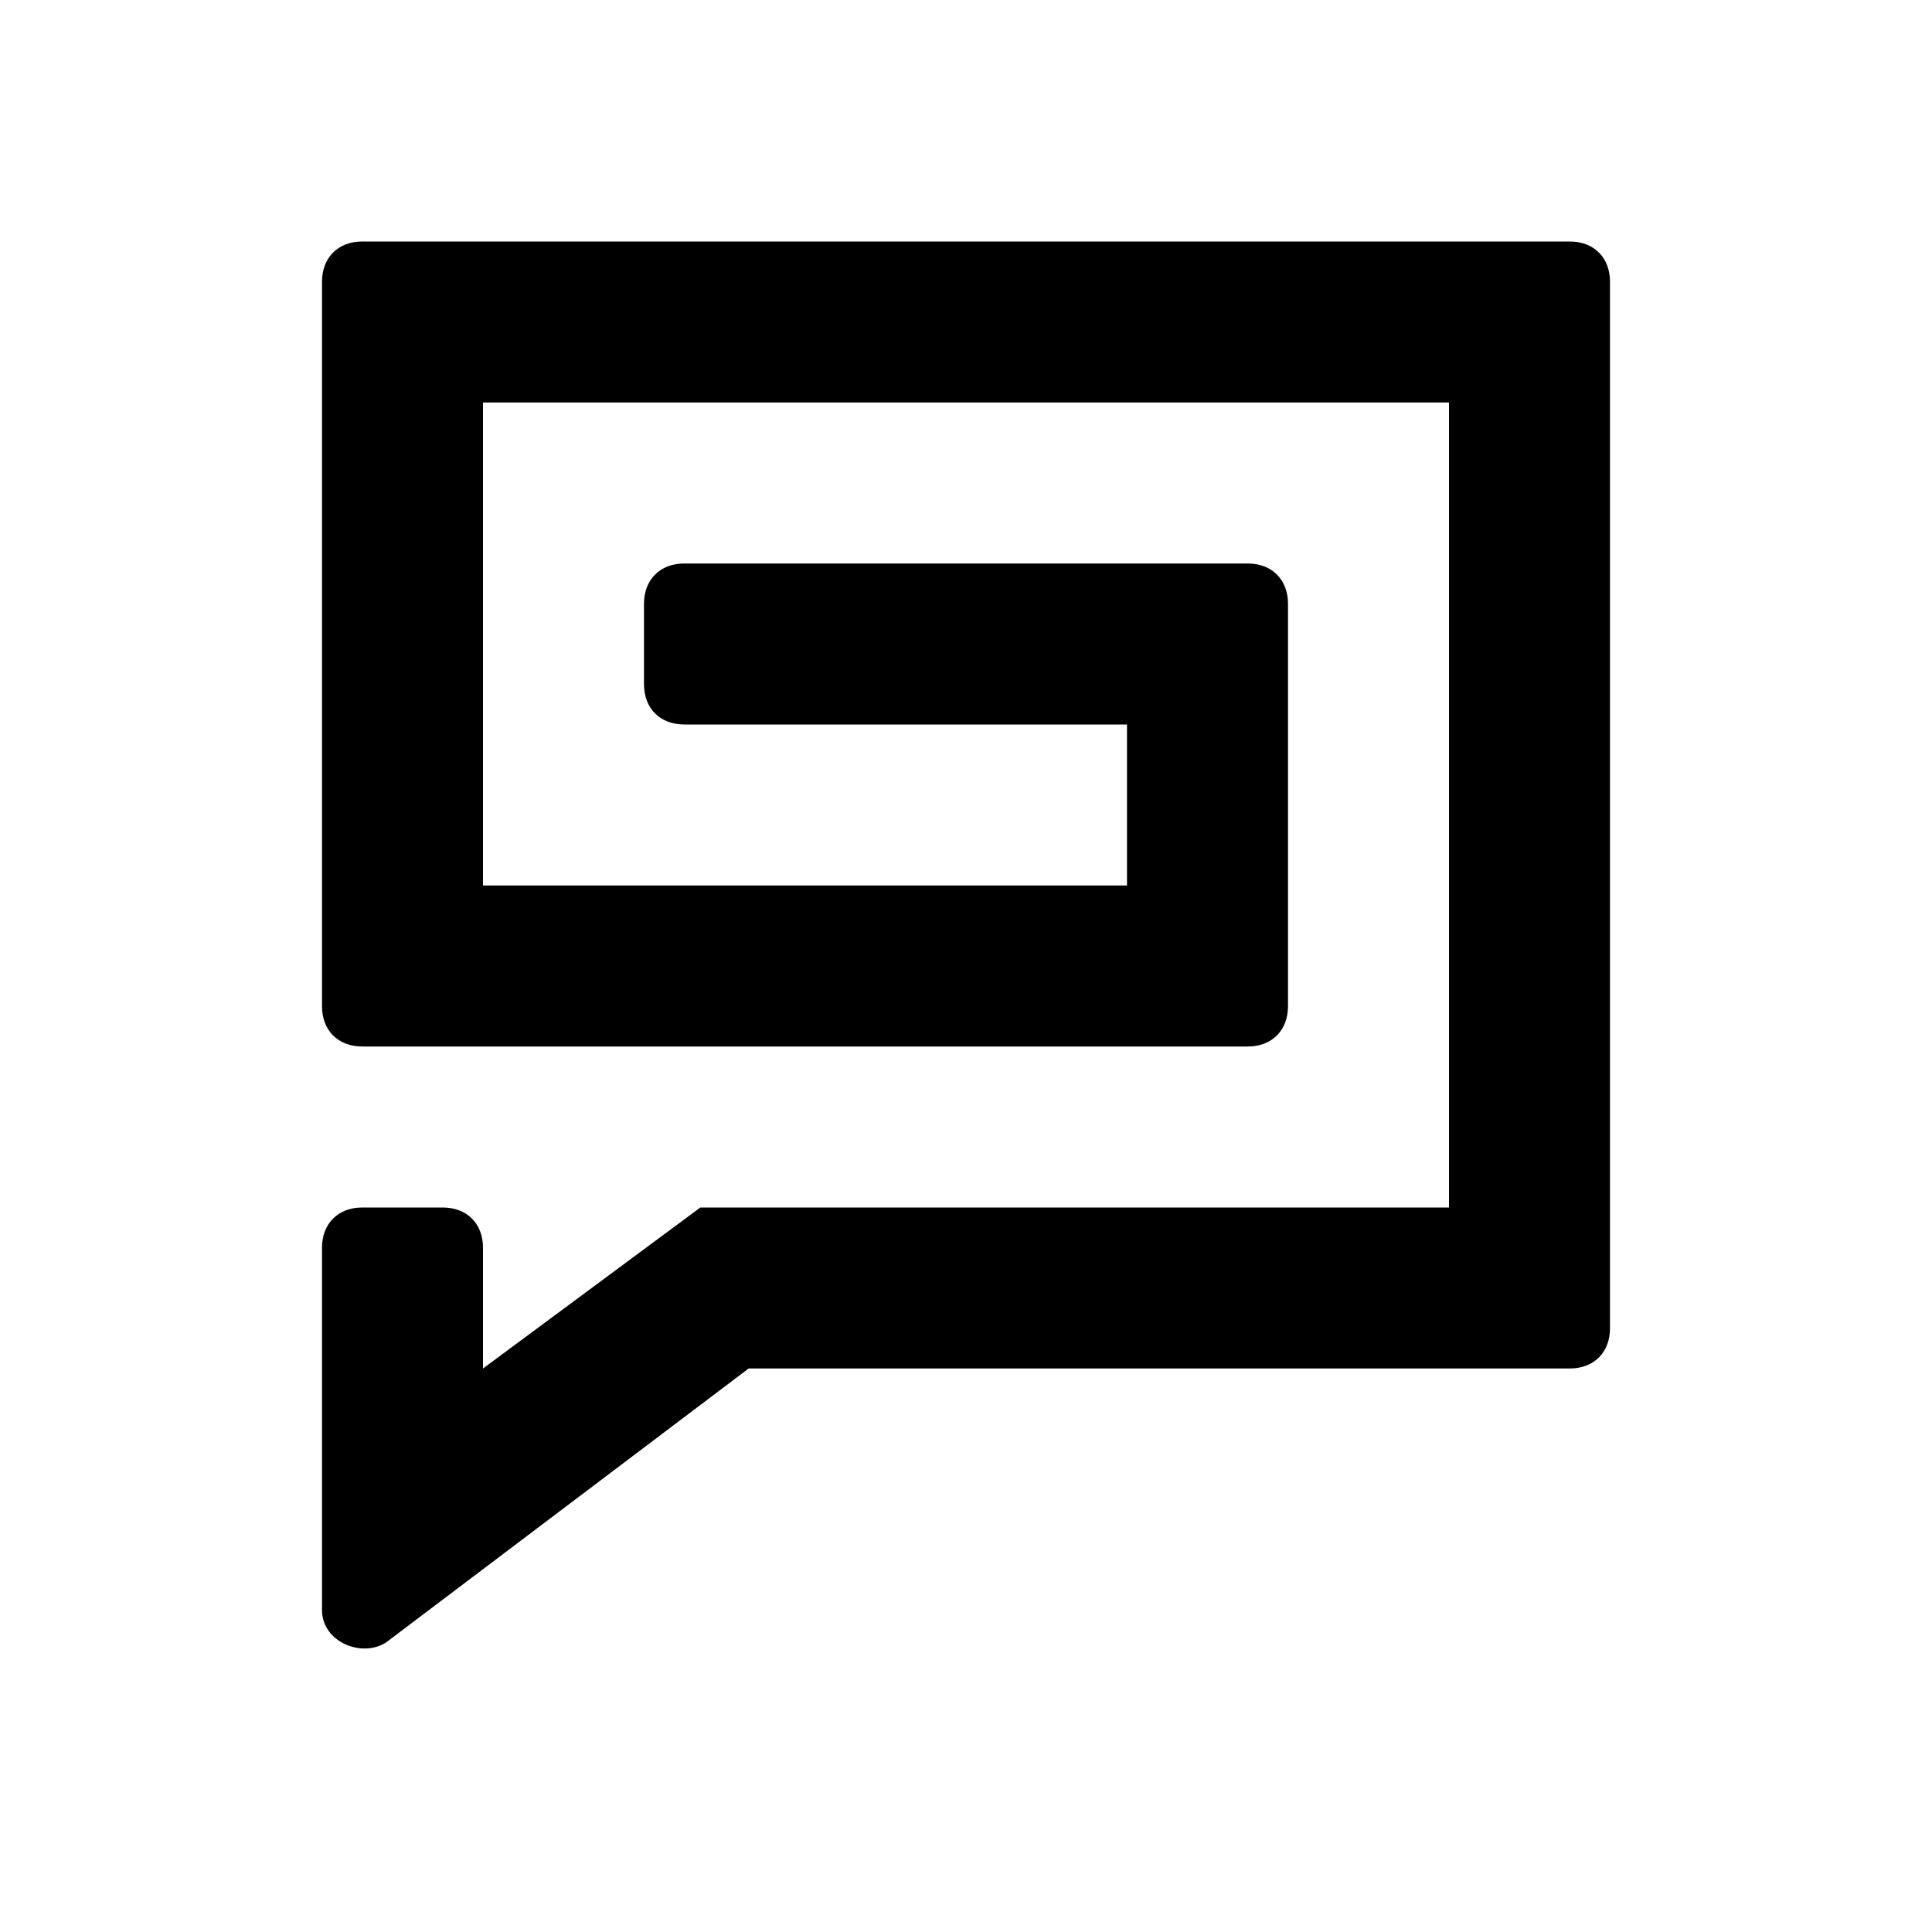
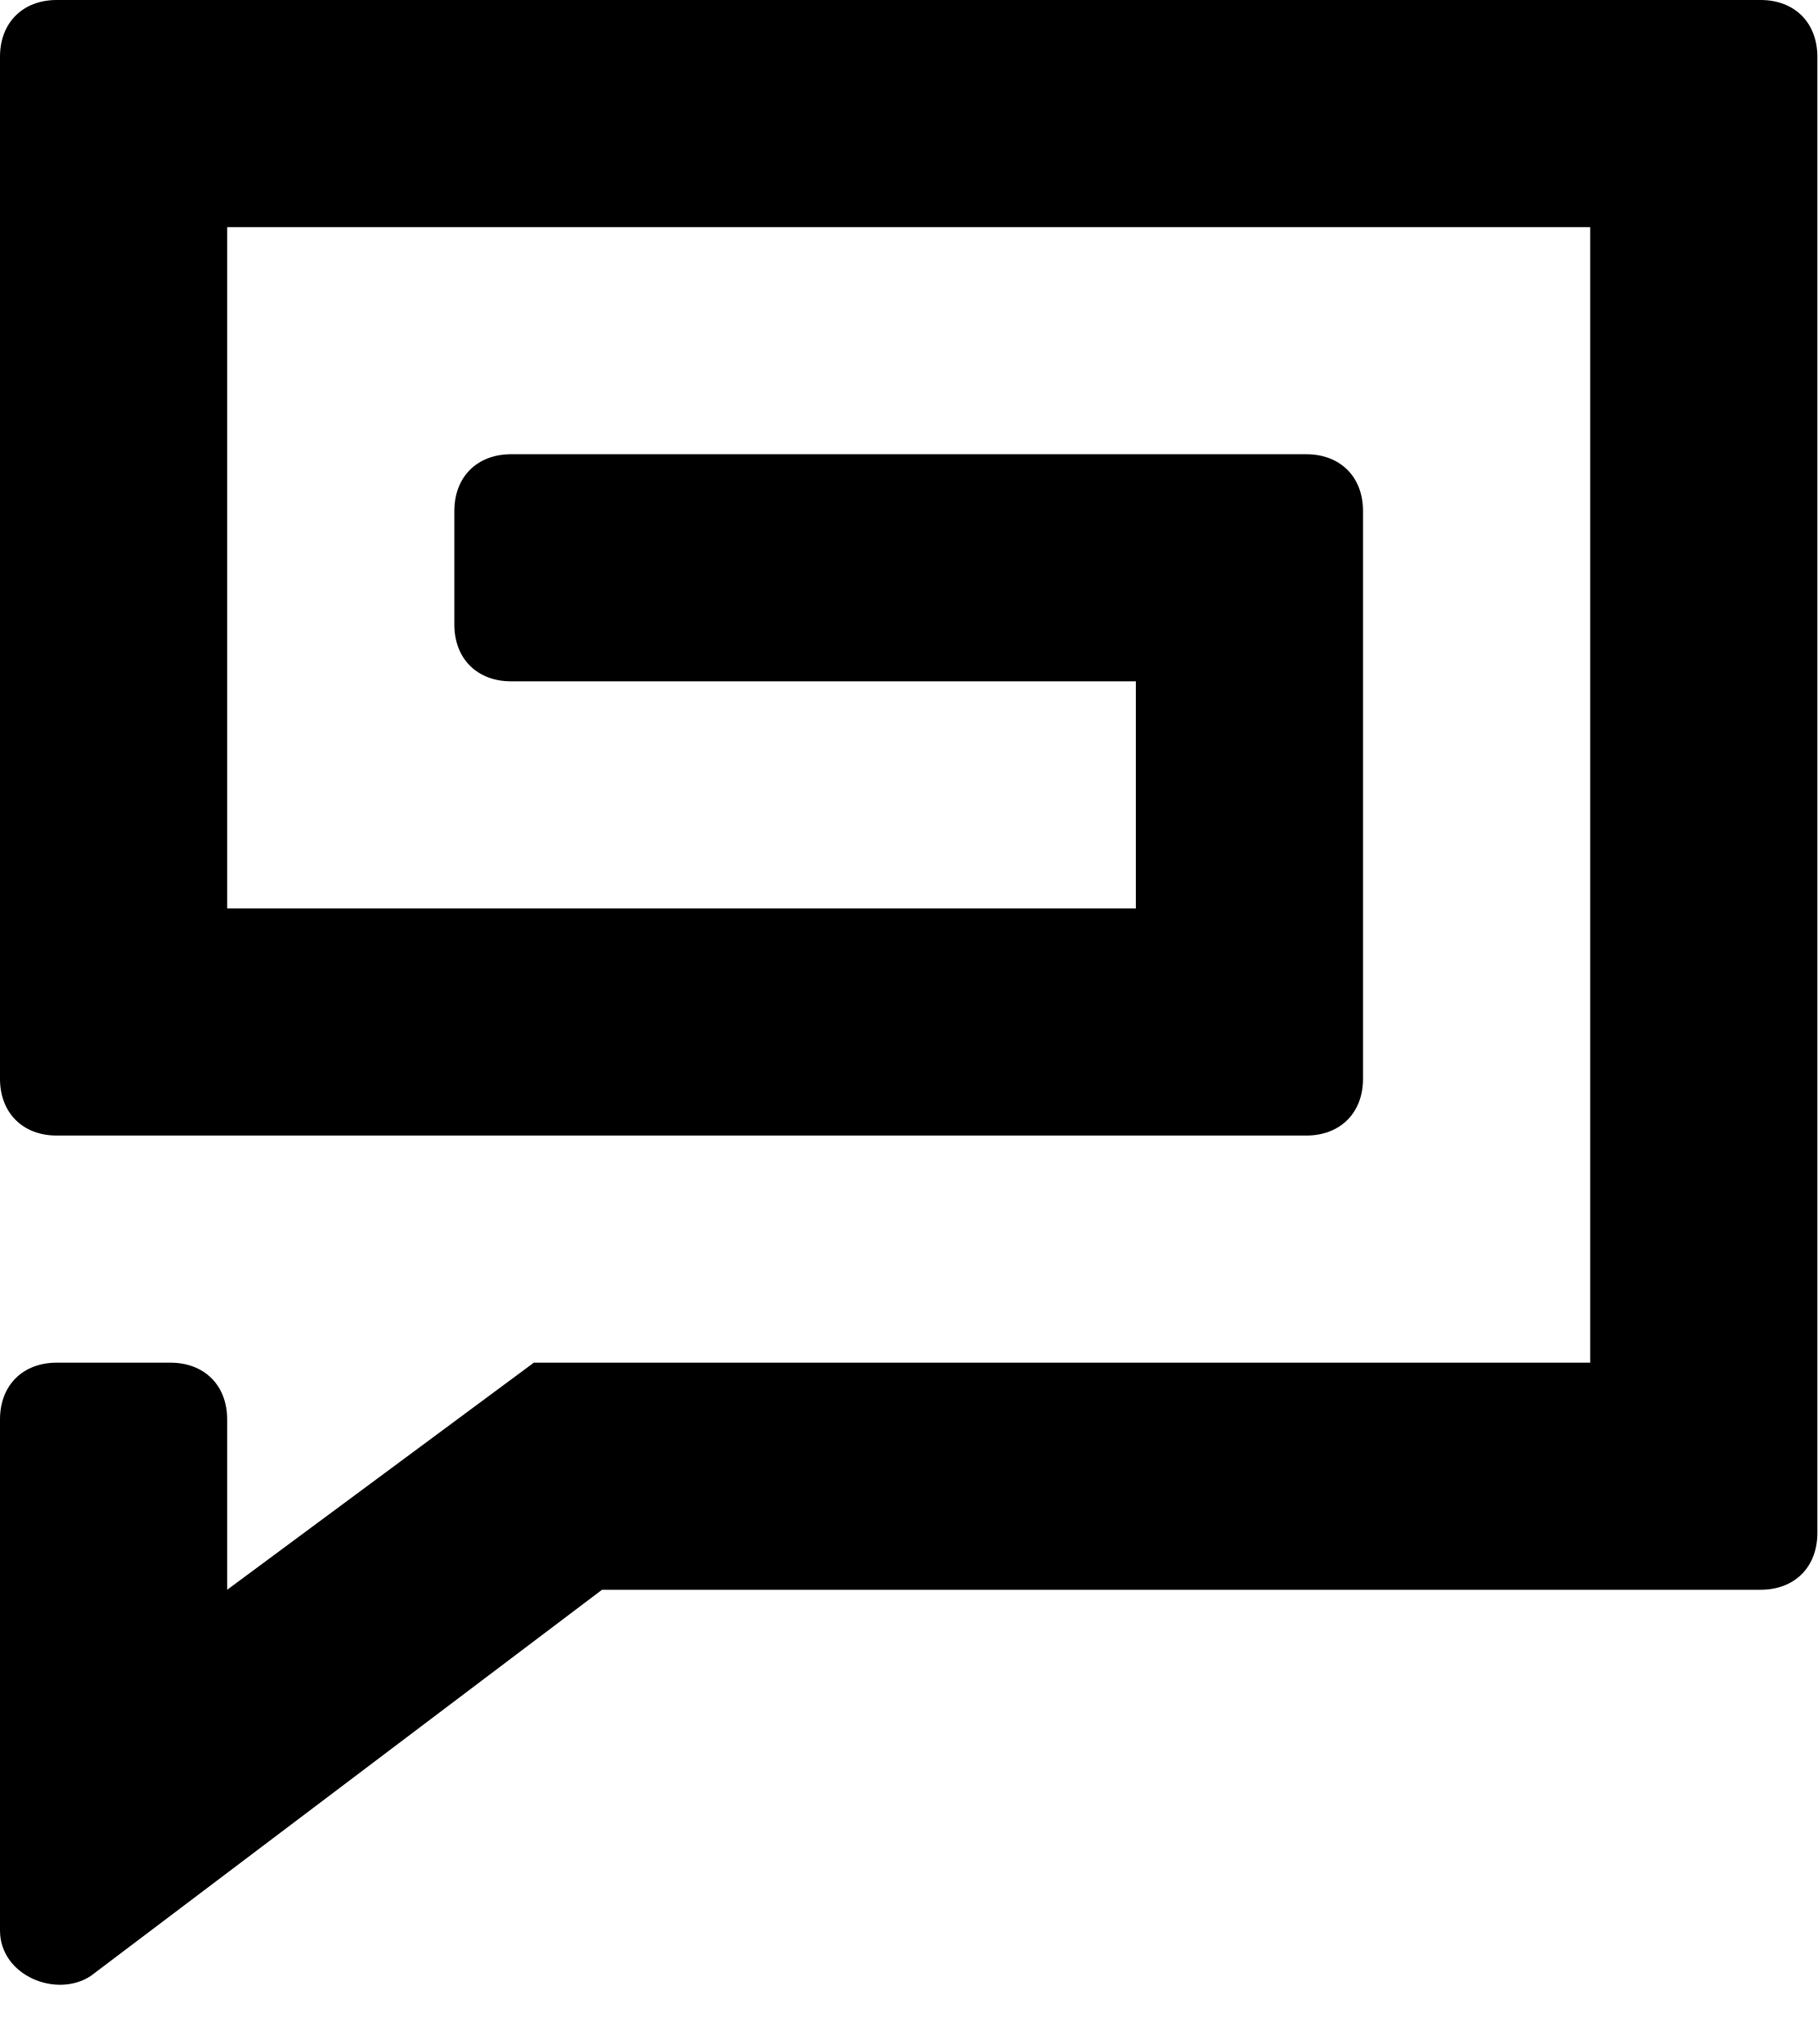
- <svg aria-label="transcript" viewBox="0 0 24 24">
-   <path fill-rule="evenodd" clip-rule="evenodd" d="M4 3.5c0-.3.2-.5.5-.5h15c.3 0 .5.2.5.5v13c0 .3-.2.5-.5.5H9.3l-4.5 3.4c-.3.2-.8 0-.8-.4v-4.5c0-.3.2-.5.5-.5h1c.3 0 .5.2.5.5V17l2.7-2H18V5H6v6h8V9H8.5c-.3 0-.5-.2-.5-.5v-1c0-.3.2-.5.5-.5h7c.3 0 .5.2.5.5v5c0 .3-.2.5-.5.5h-11c-.3 0-.5-.2-.5-.5v-9z" />
+ <svg xmlns="http://www.w3.org/2000/svg" aria-label="transcript" viewBox="0 0 16 18">
+   <path fill-rule="evenodd" clip-rule="evenodd" d="M0 0.5C0 0.2 0.2 0 0.5 0H15.5C15.8 0 16 0.2 16 0.5V13.5C16 13.8 15.8 14 15.5 14H5.3L0.8 17.4C0.5 17.6 0 17.4 0 17V12.5C0 12.2 0.2 12 0.5 12H1.5C1.8 12 2 12.2 2 12.5V14L4.7 12H14V2H2V8H10V6H4.5C4.2 6 4 5.8 4 5.5V4.5C4 4.2 4.2 4 4.5 4H11.5C11.8 4 12 4.2 12 4.5V9.5C12 9.8 11.8 10 11.5 10H0.5C0.2 10 0 9.8 0 9.5V0.5Z" />
</svg>
